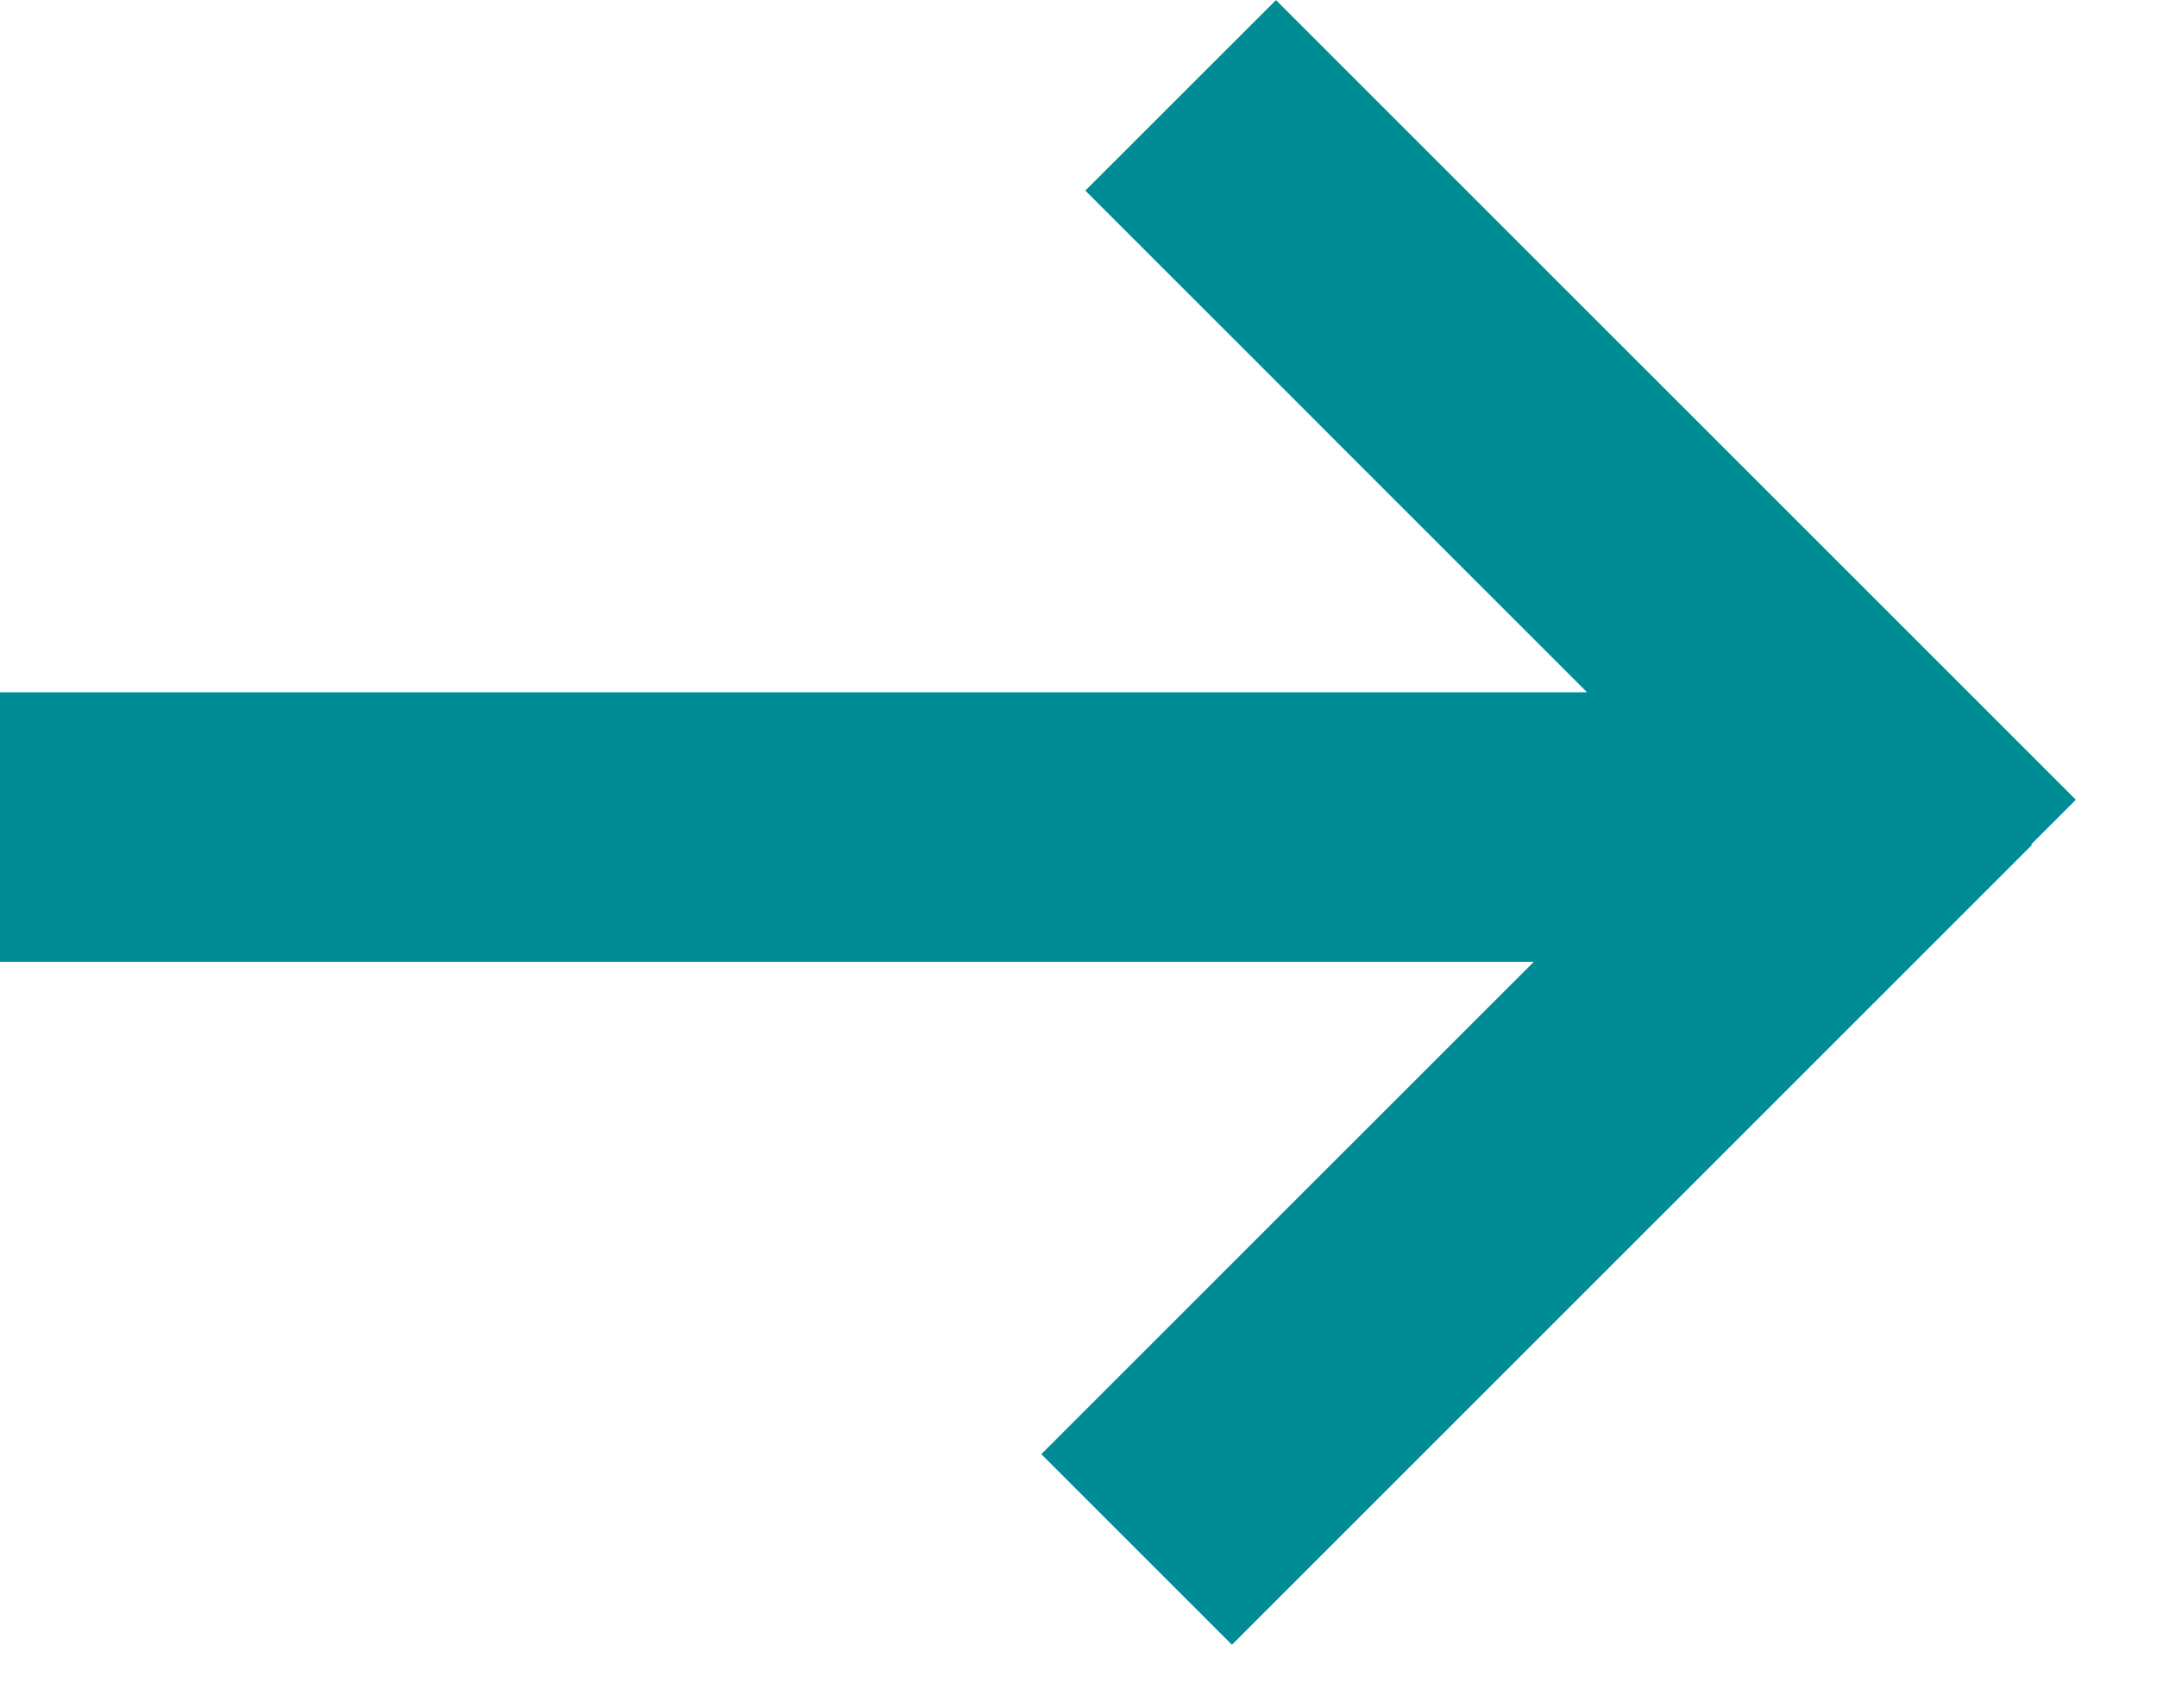
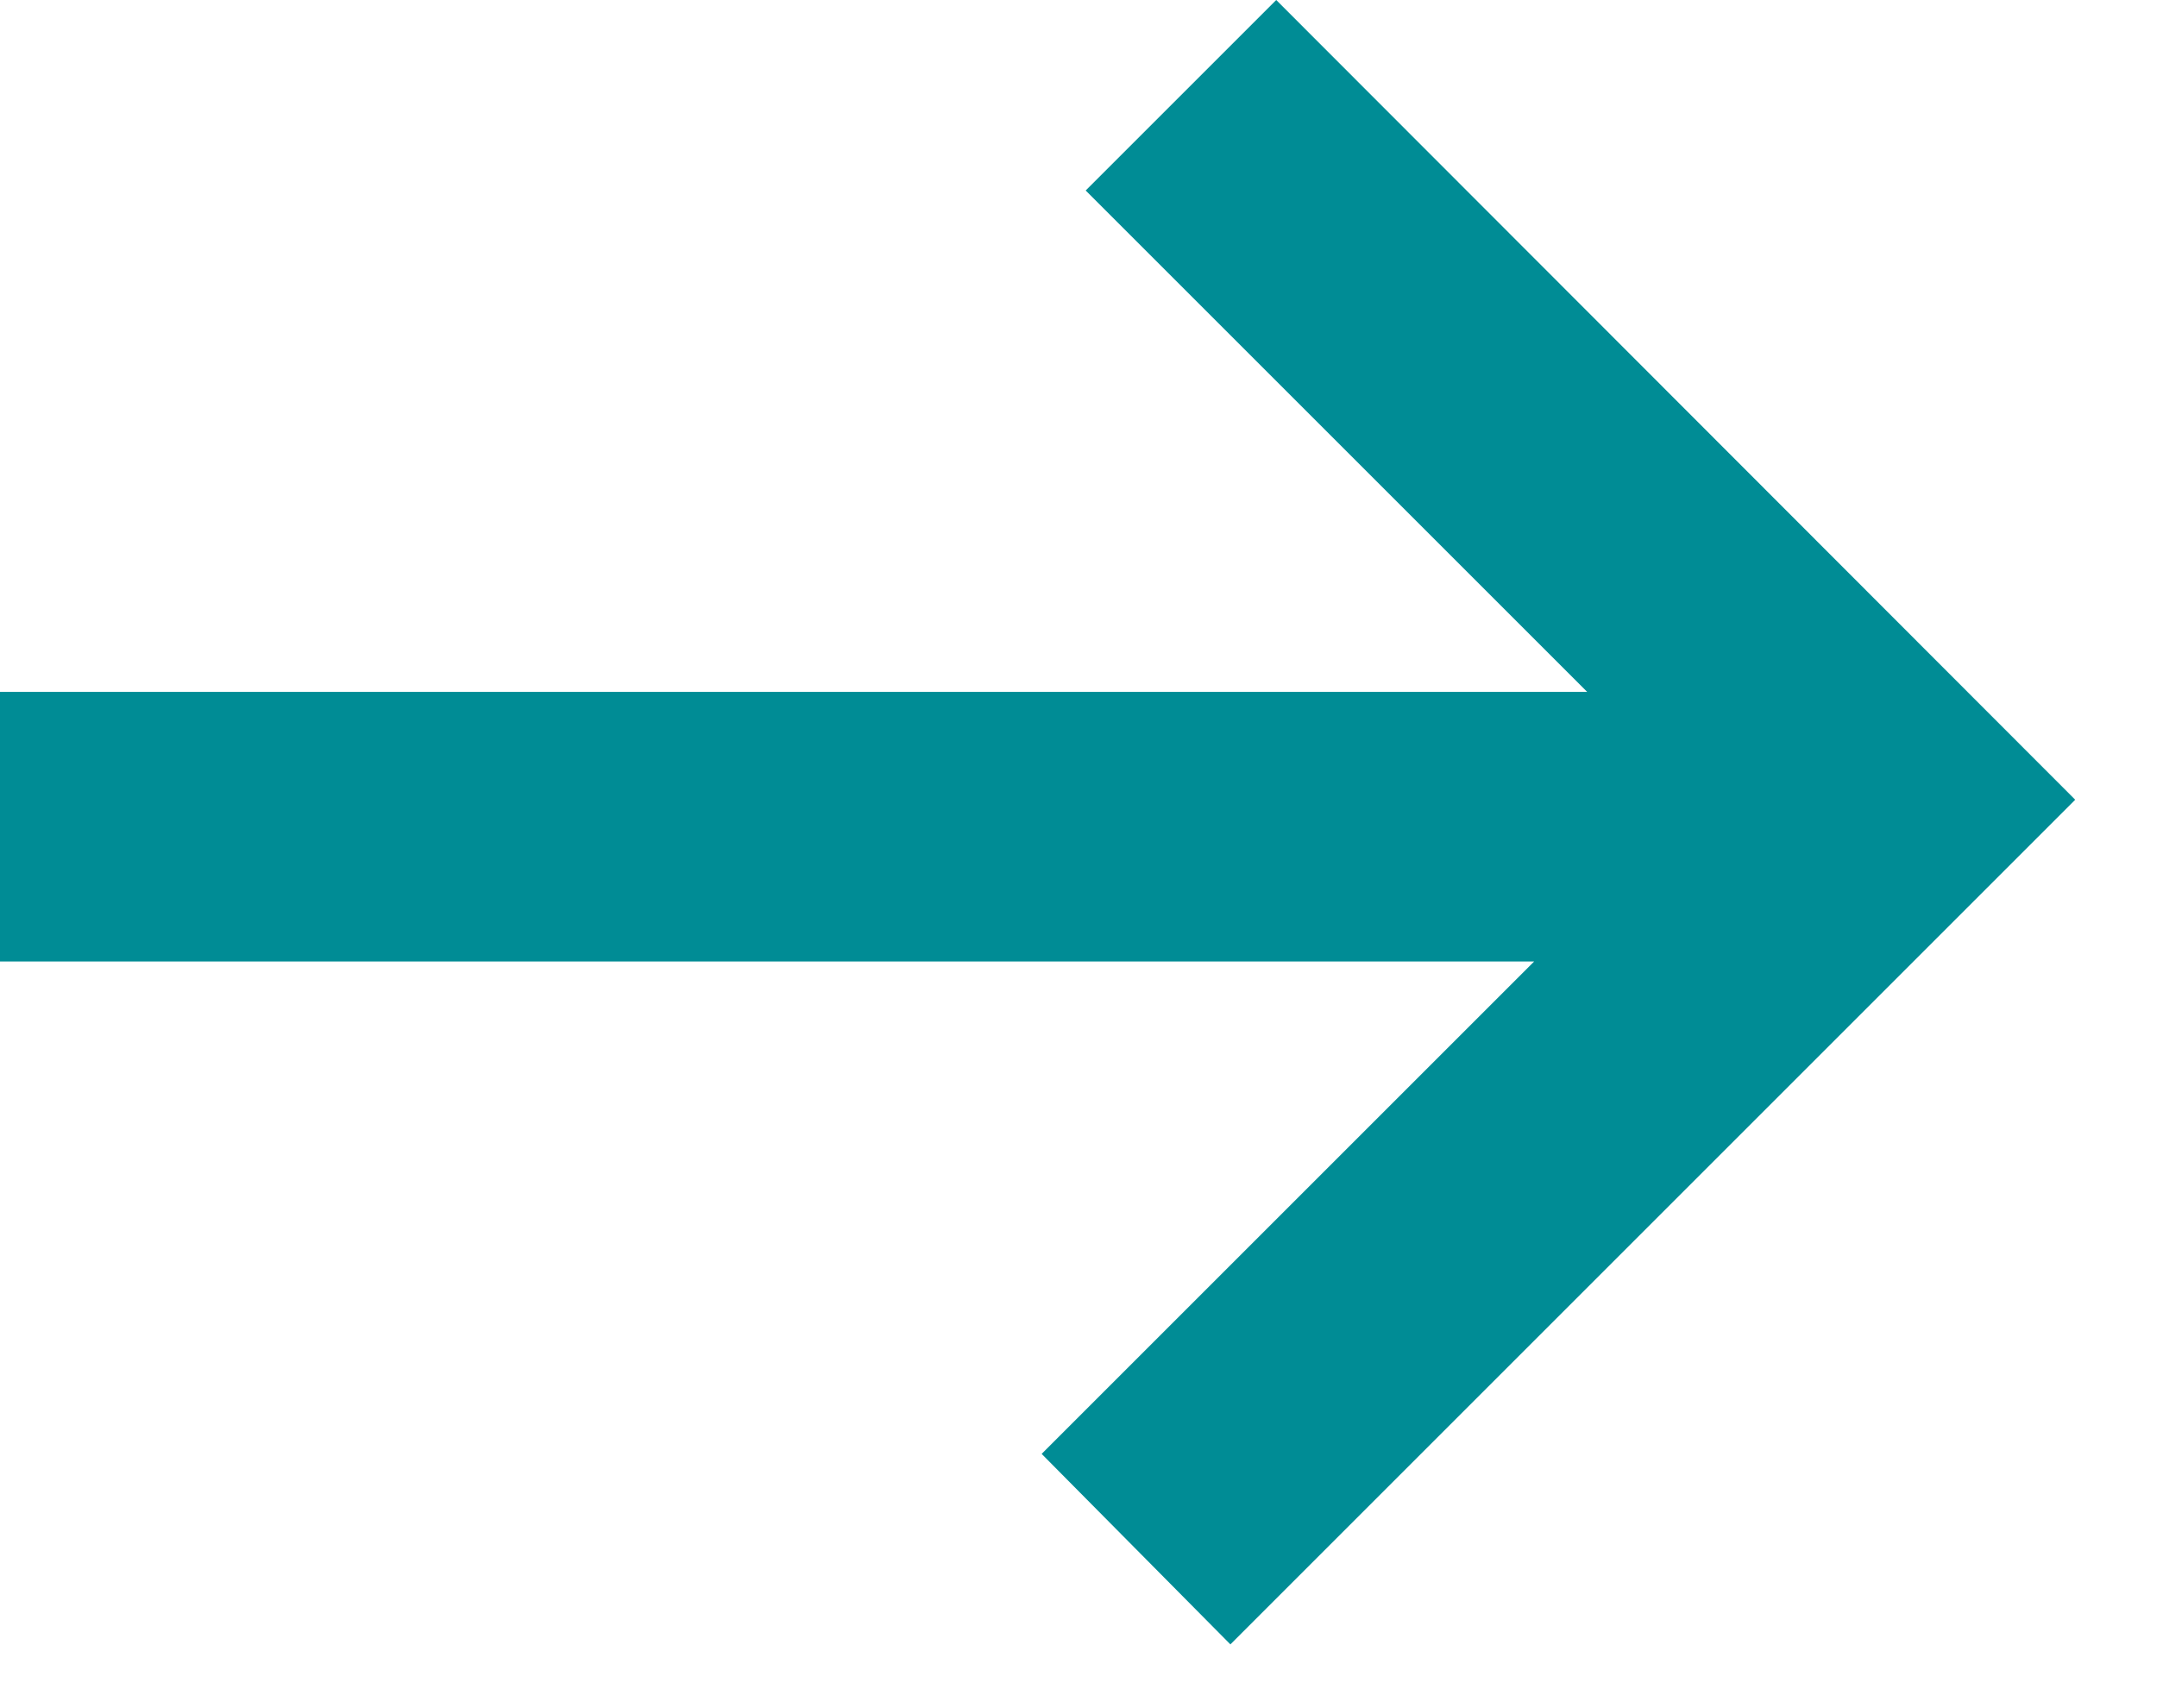
- <svg xmlns="http://www.w3.org/2000/svg" width="24px" height="19px" viewBox="0 0 24 19" version="1.1">
-   <defs />
-   <g id="Page-1" stroke="none" stroke-width="1" fill="none" fill-rule="evenodd">
-     <g id="Artboard" transform="translate(-54, -7)" fill="#008C95">
-       <polygon id="Page-1" points="68.197 7.001 66.076 9.121 71.658 14.704 54 14.704 54 17.704 71.066 17.704 65.586 23.183 67.707 25.304 76.608 16.404 76.6 16.397 77.097 15.9" />
+ <svg xmlns="http://www.w3.org/2000/svg" width="24" height="19">
+   <g id="Page-1" fill="none">
+     <g fill="#008C95">
+       <path d="M14.2 0l-2.12 2.12 5.58 5.58H0v3h17.07l-5.48 5.48 2.1 2.12 8.9-8.9.5-.5z" />
    </g>
  </g>
</svg>
